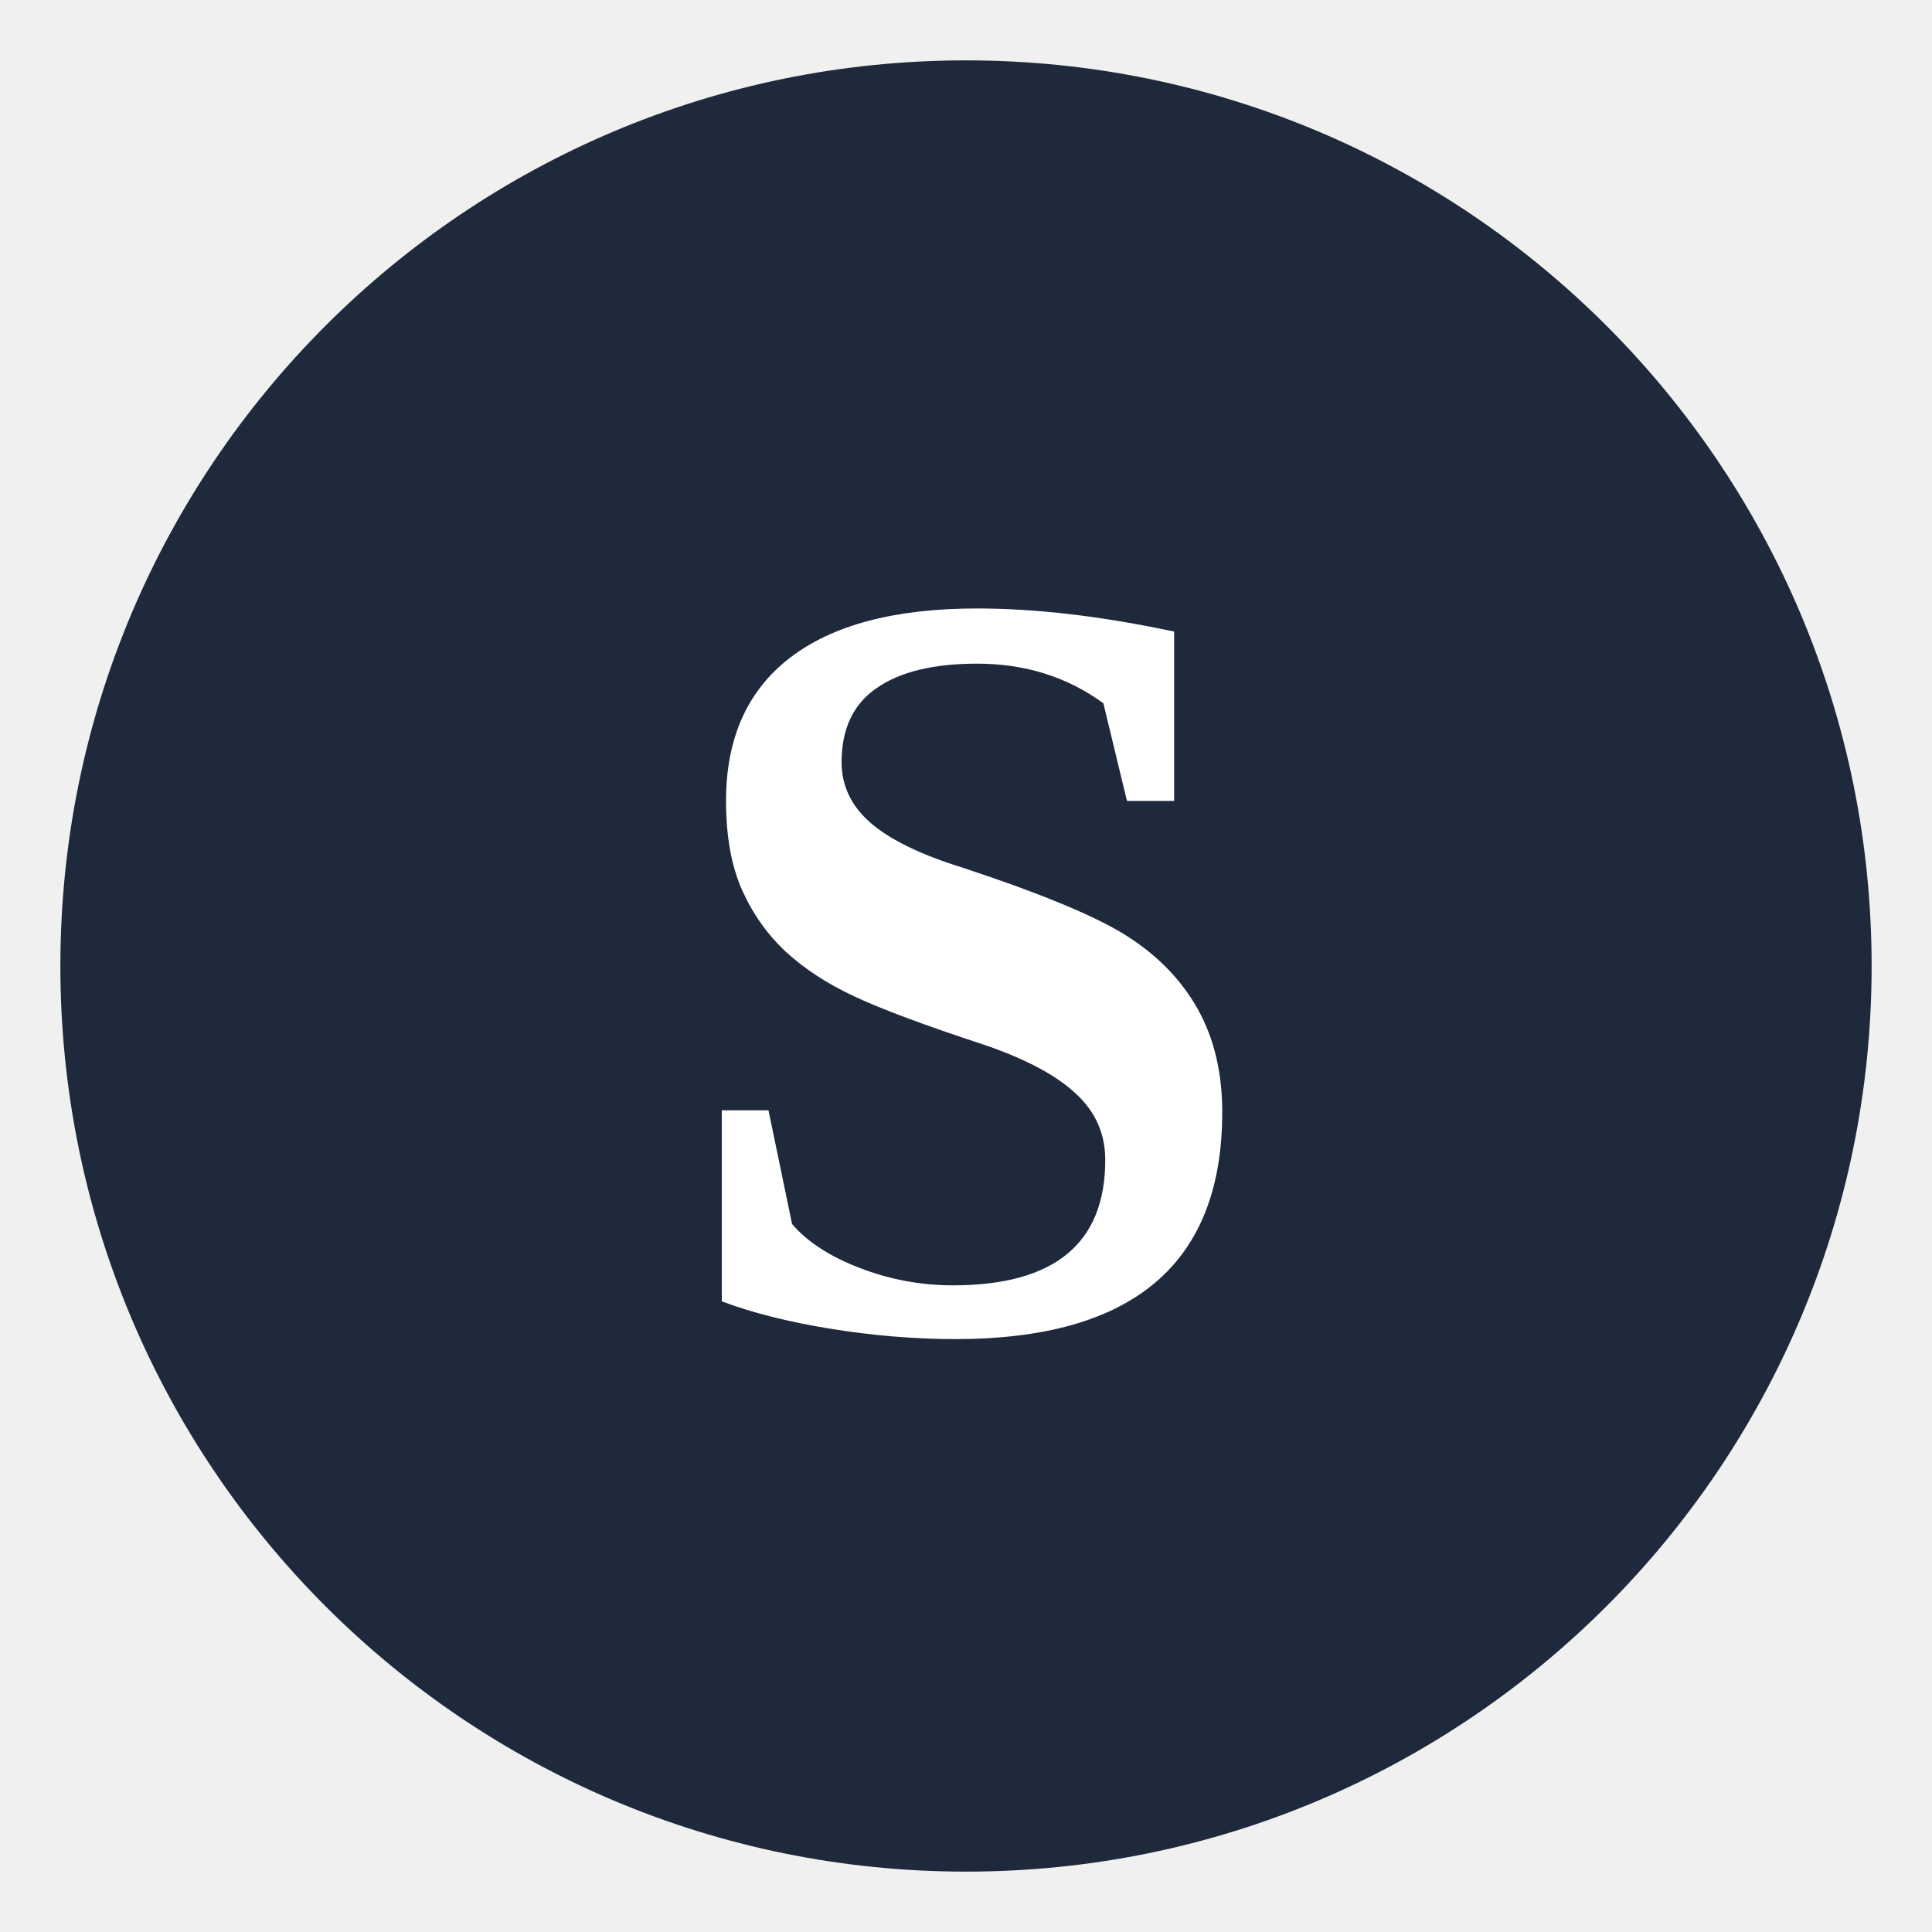
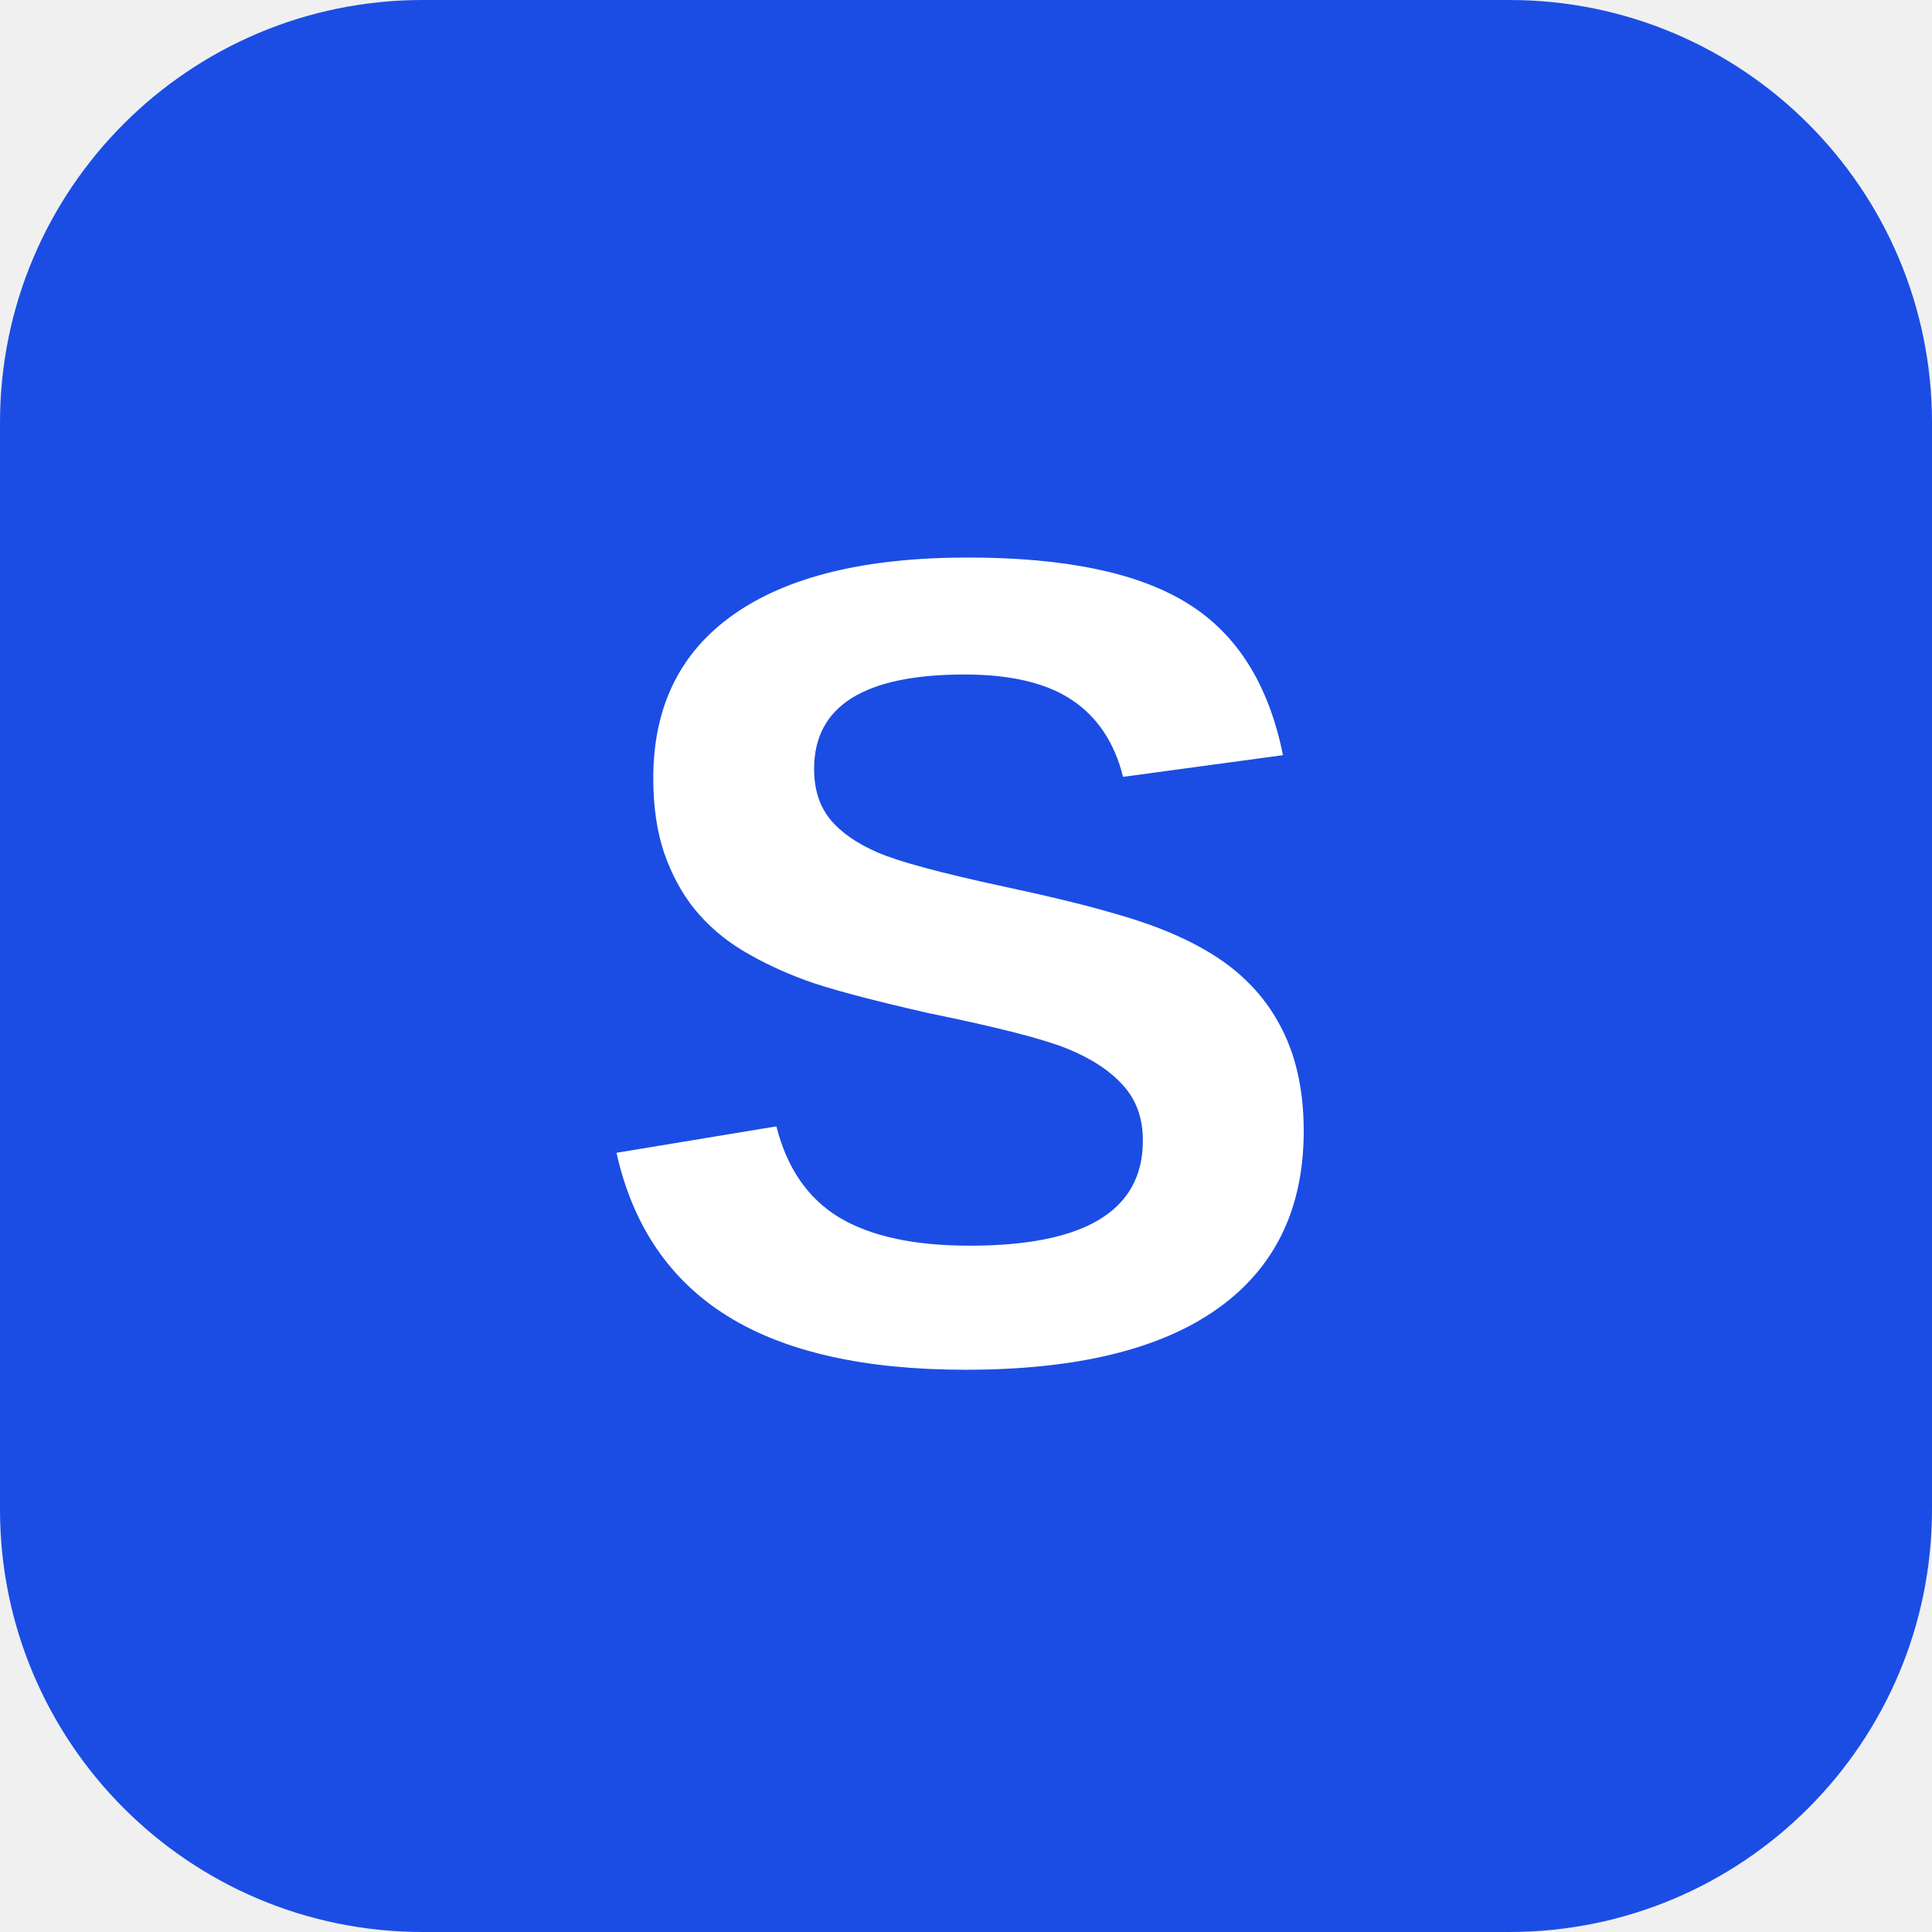
<svg xmlns="http://www.w3.org/2000/svg" viewBox="0 0 64 64">
-   <circle cx="32" cy="32" r="30" fill="#1e293b" />
-   <text x="32" y="44" text-anchor="middle" font-family="Georgia, 'Times New Roman', serif" font-size="36" font-weight="700" fill="#ffffff">S</text>
+   <rect width="64" height="64" rx="14" fill="#1b4de4" />
+   <text x="32" y="45" text-anchor="middle" font-family="'Helvetica Neue', Arial, sans-serif" font-size="38" font-weight="700" fill="#ffffff">S</text>
</svg>
